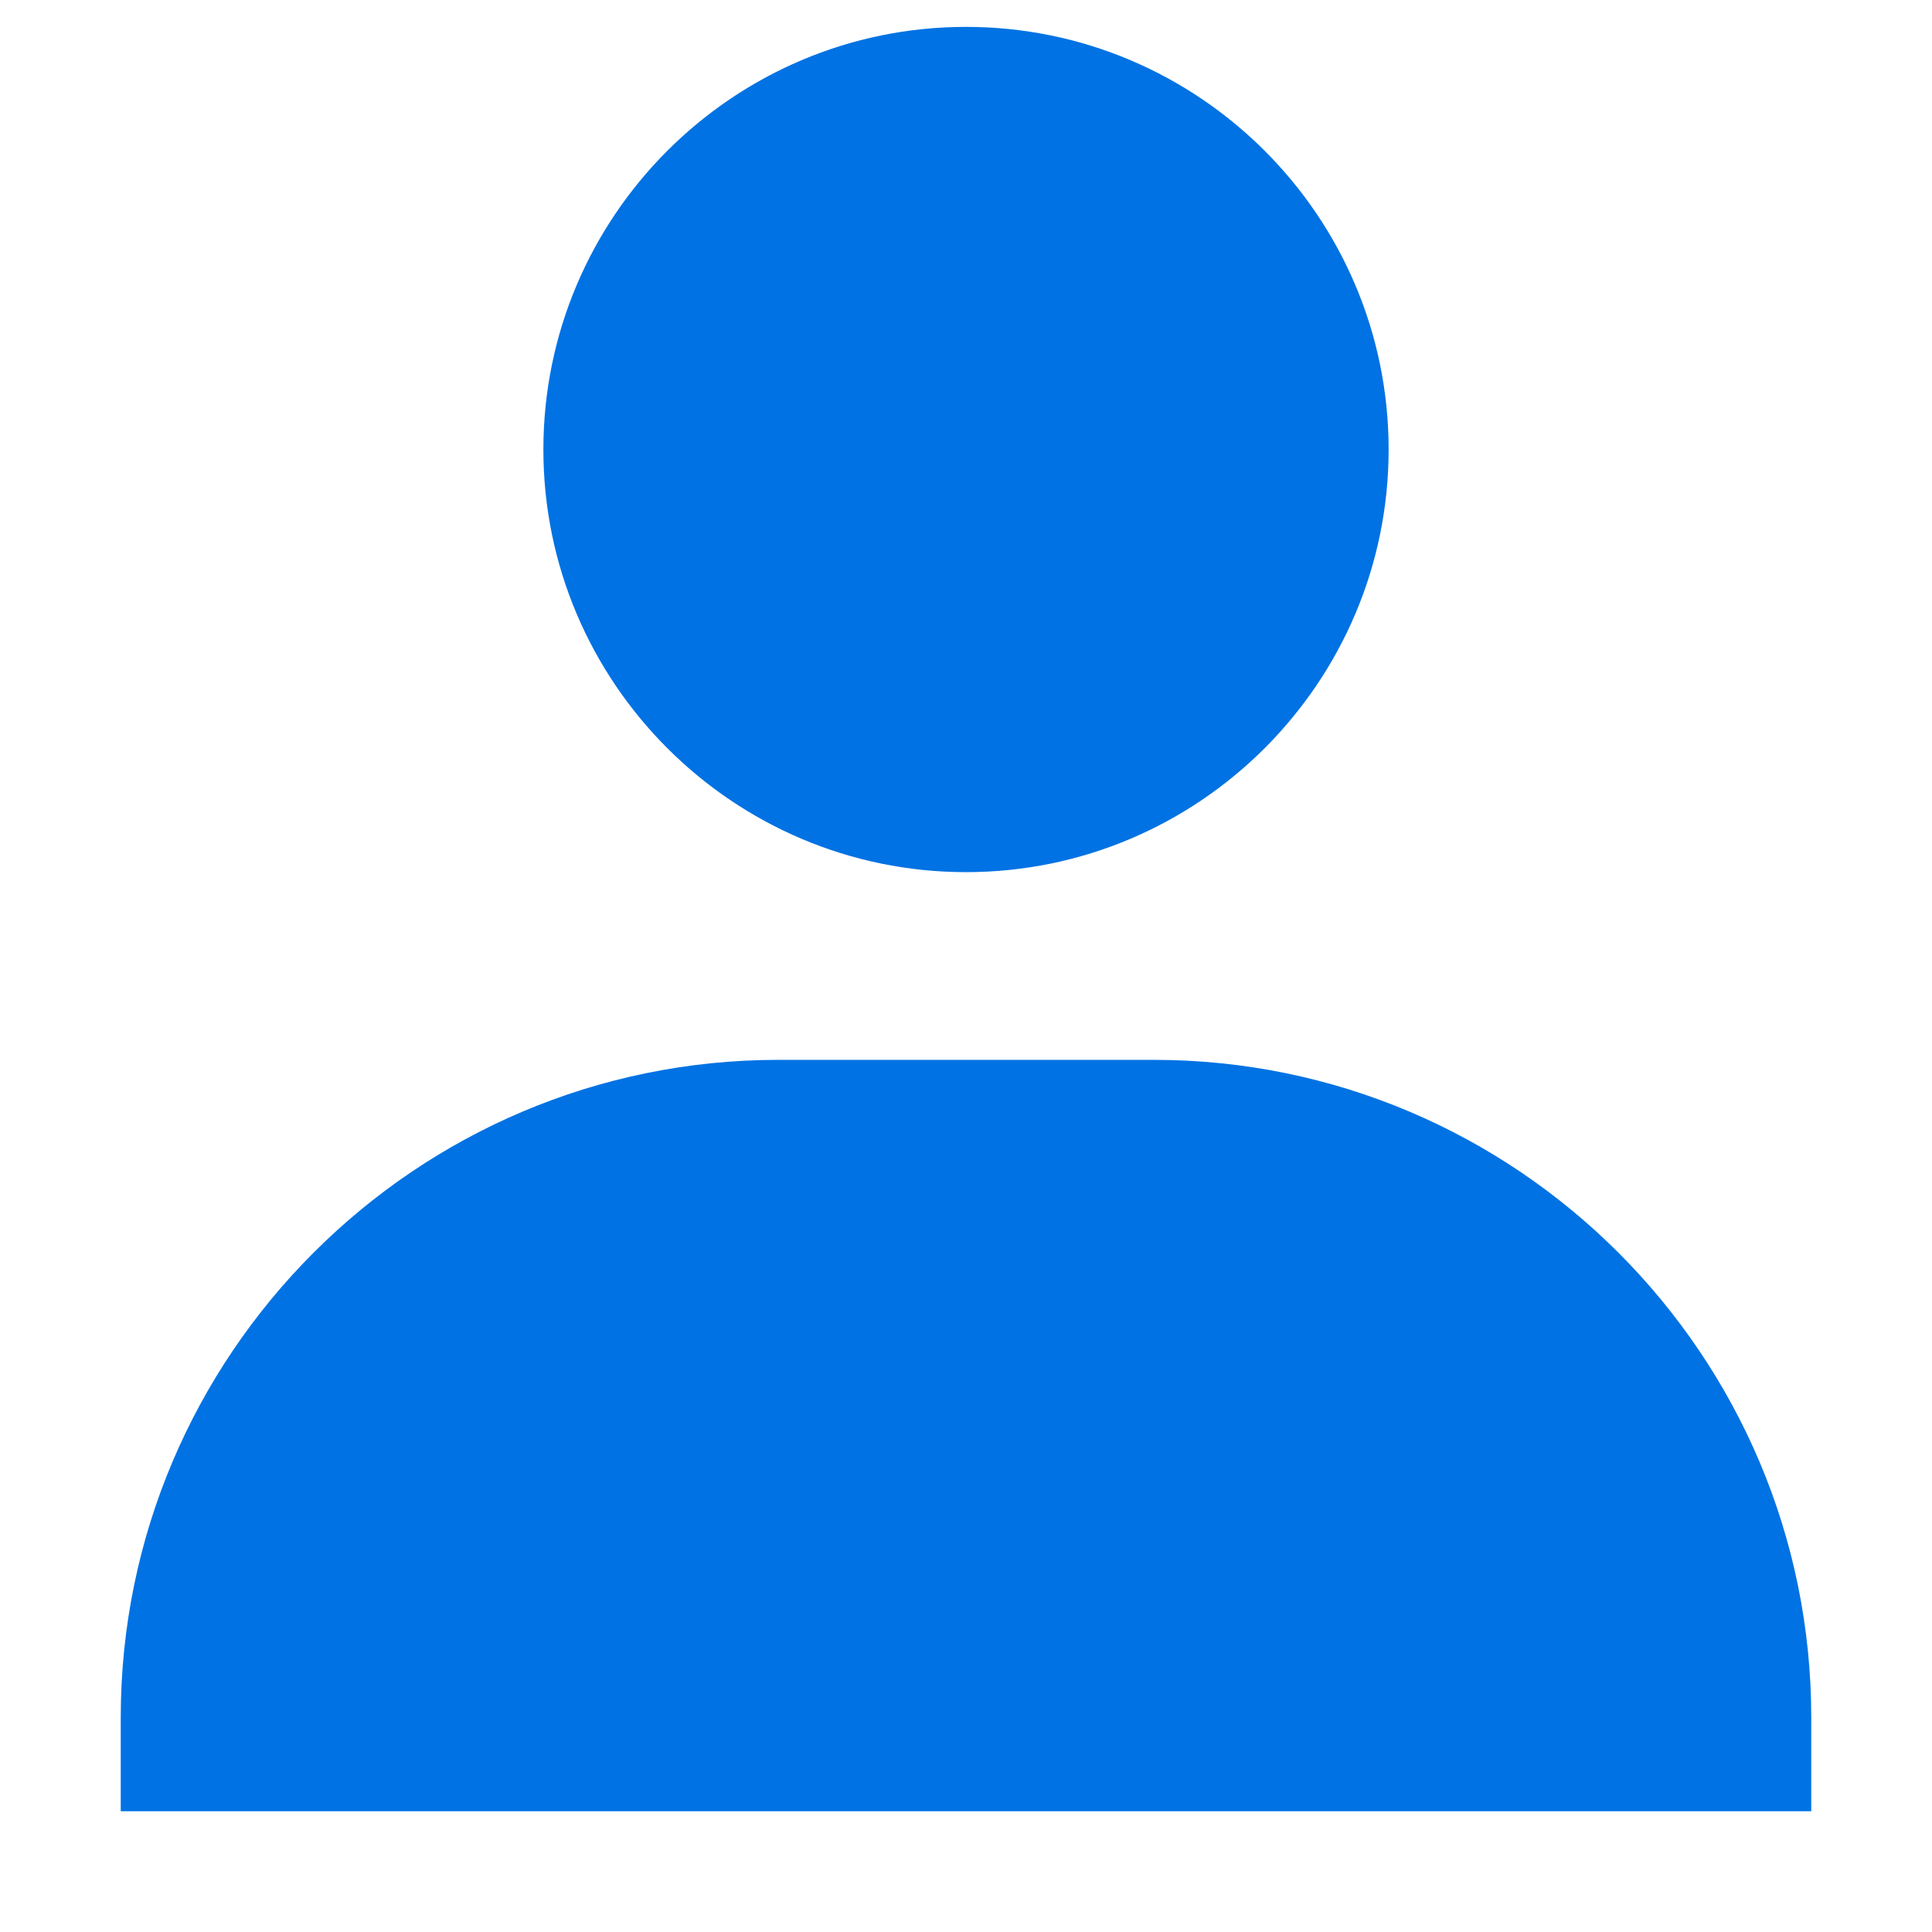
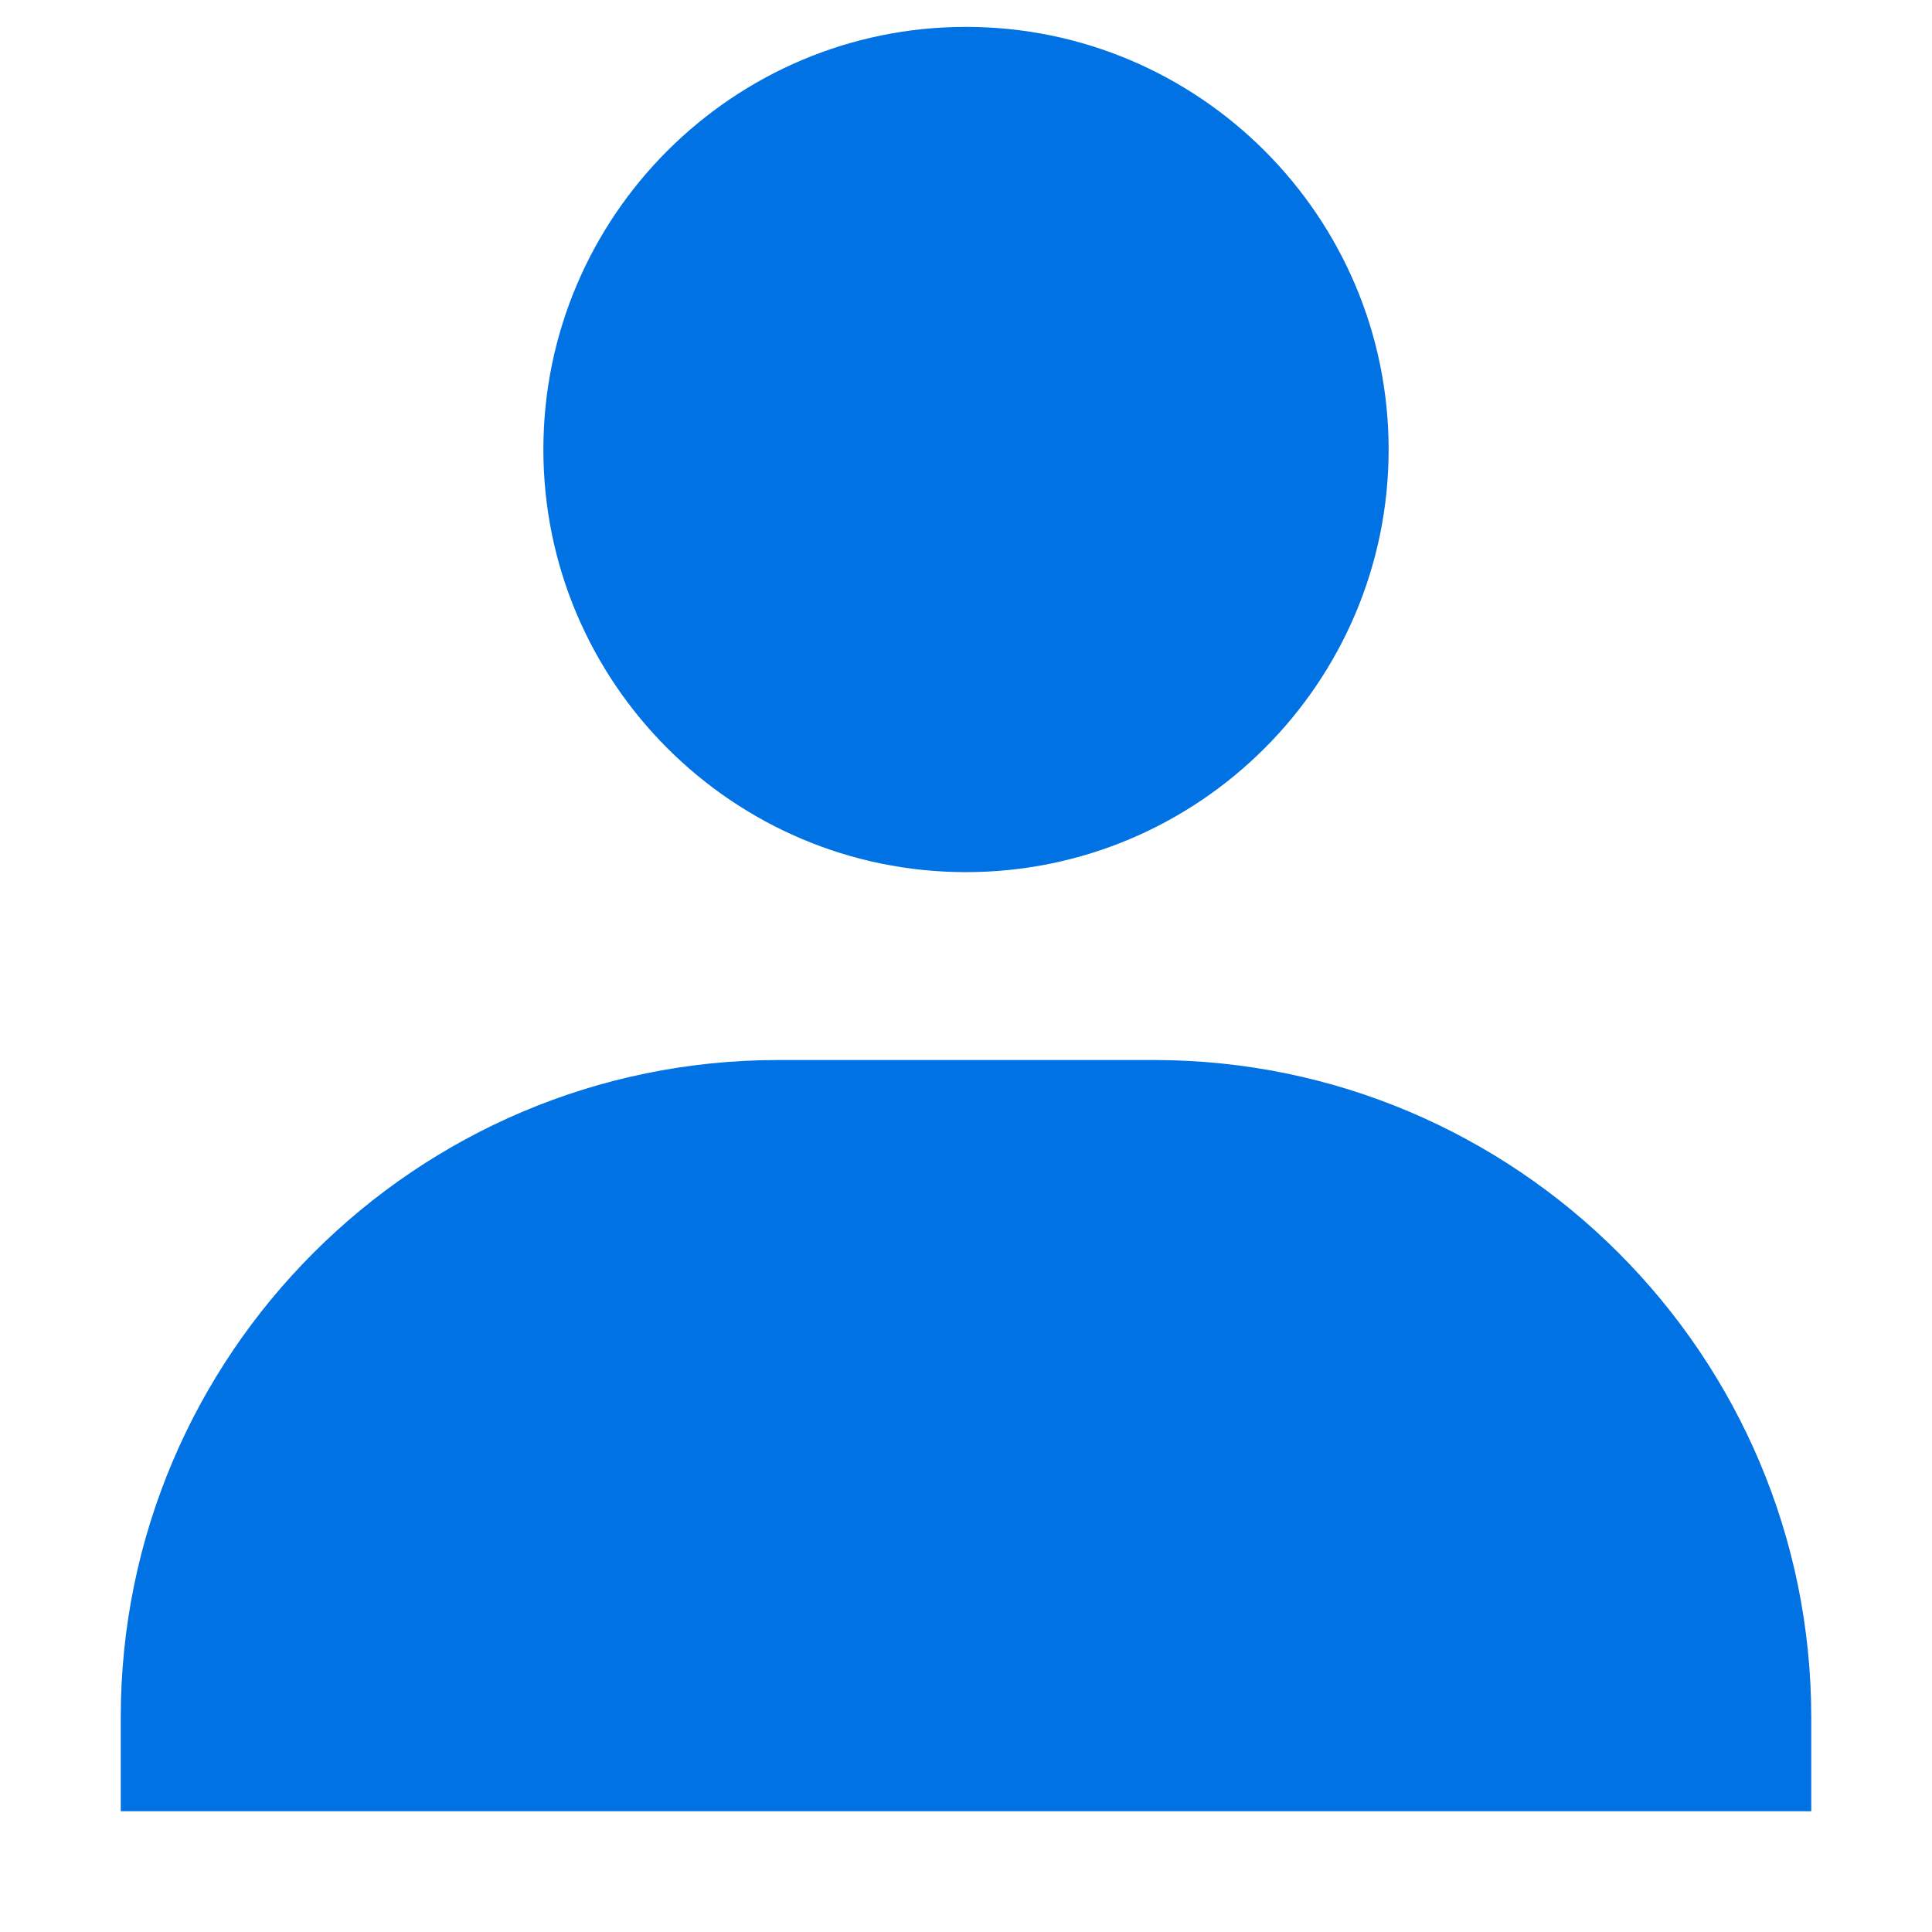
<svg xmlns="http://www.w3.org/2000/svg" width="12" height="12" viewBox="0 0 12 12" fill="none">
-   <path d="M3.375 2.792C3.375 4.239 4.553 5.417 6 5.417C7.447 5.417 8.625 4.239 8.625 2.792C8.625 1.344 7.447 0.167 6 0.167C4.553 0.167 3.375 1.344 3.375 2.792ZM10.667 11.25H11.25V10.667C11.25 8.416 9.418 6.583 7.167 6.583H4.833C2.582 6.583 0.75 8.416 0.75 10.667V11.25H10.667Z" fill="#0072E3" />
+   <path d="M3.375 2.792C3.375 4.239 4.553 5.417 6 5.417C7.447 5.417 8.625 4.239 8.625 2.792C8.625 1.345 7.447 0.167 6 0.167C4.553 0.167 3.375 1.345 3.375 2.792ZM10.667 11.25H11.25V10.667C11.25 8.416 9.418 6.584 7.167 6.584H4.833C2.582 6.584 0.75 8.416 0.75 10.667V11.25H10.667Z" fill="#0072E3" />
</svg>
